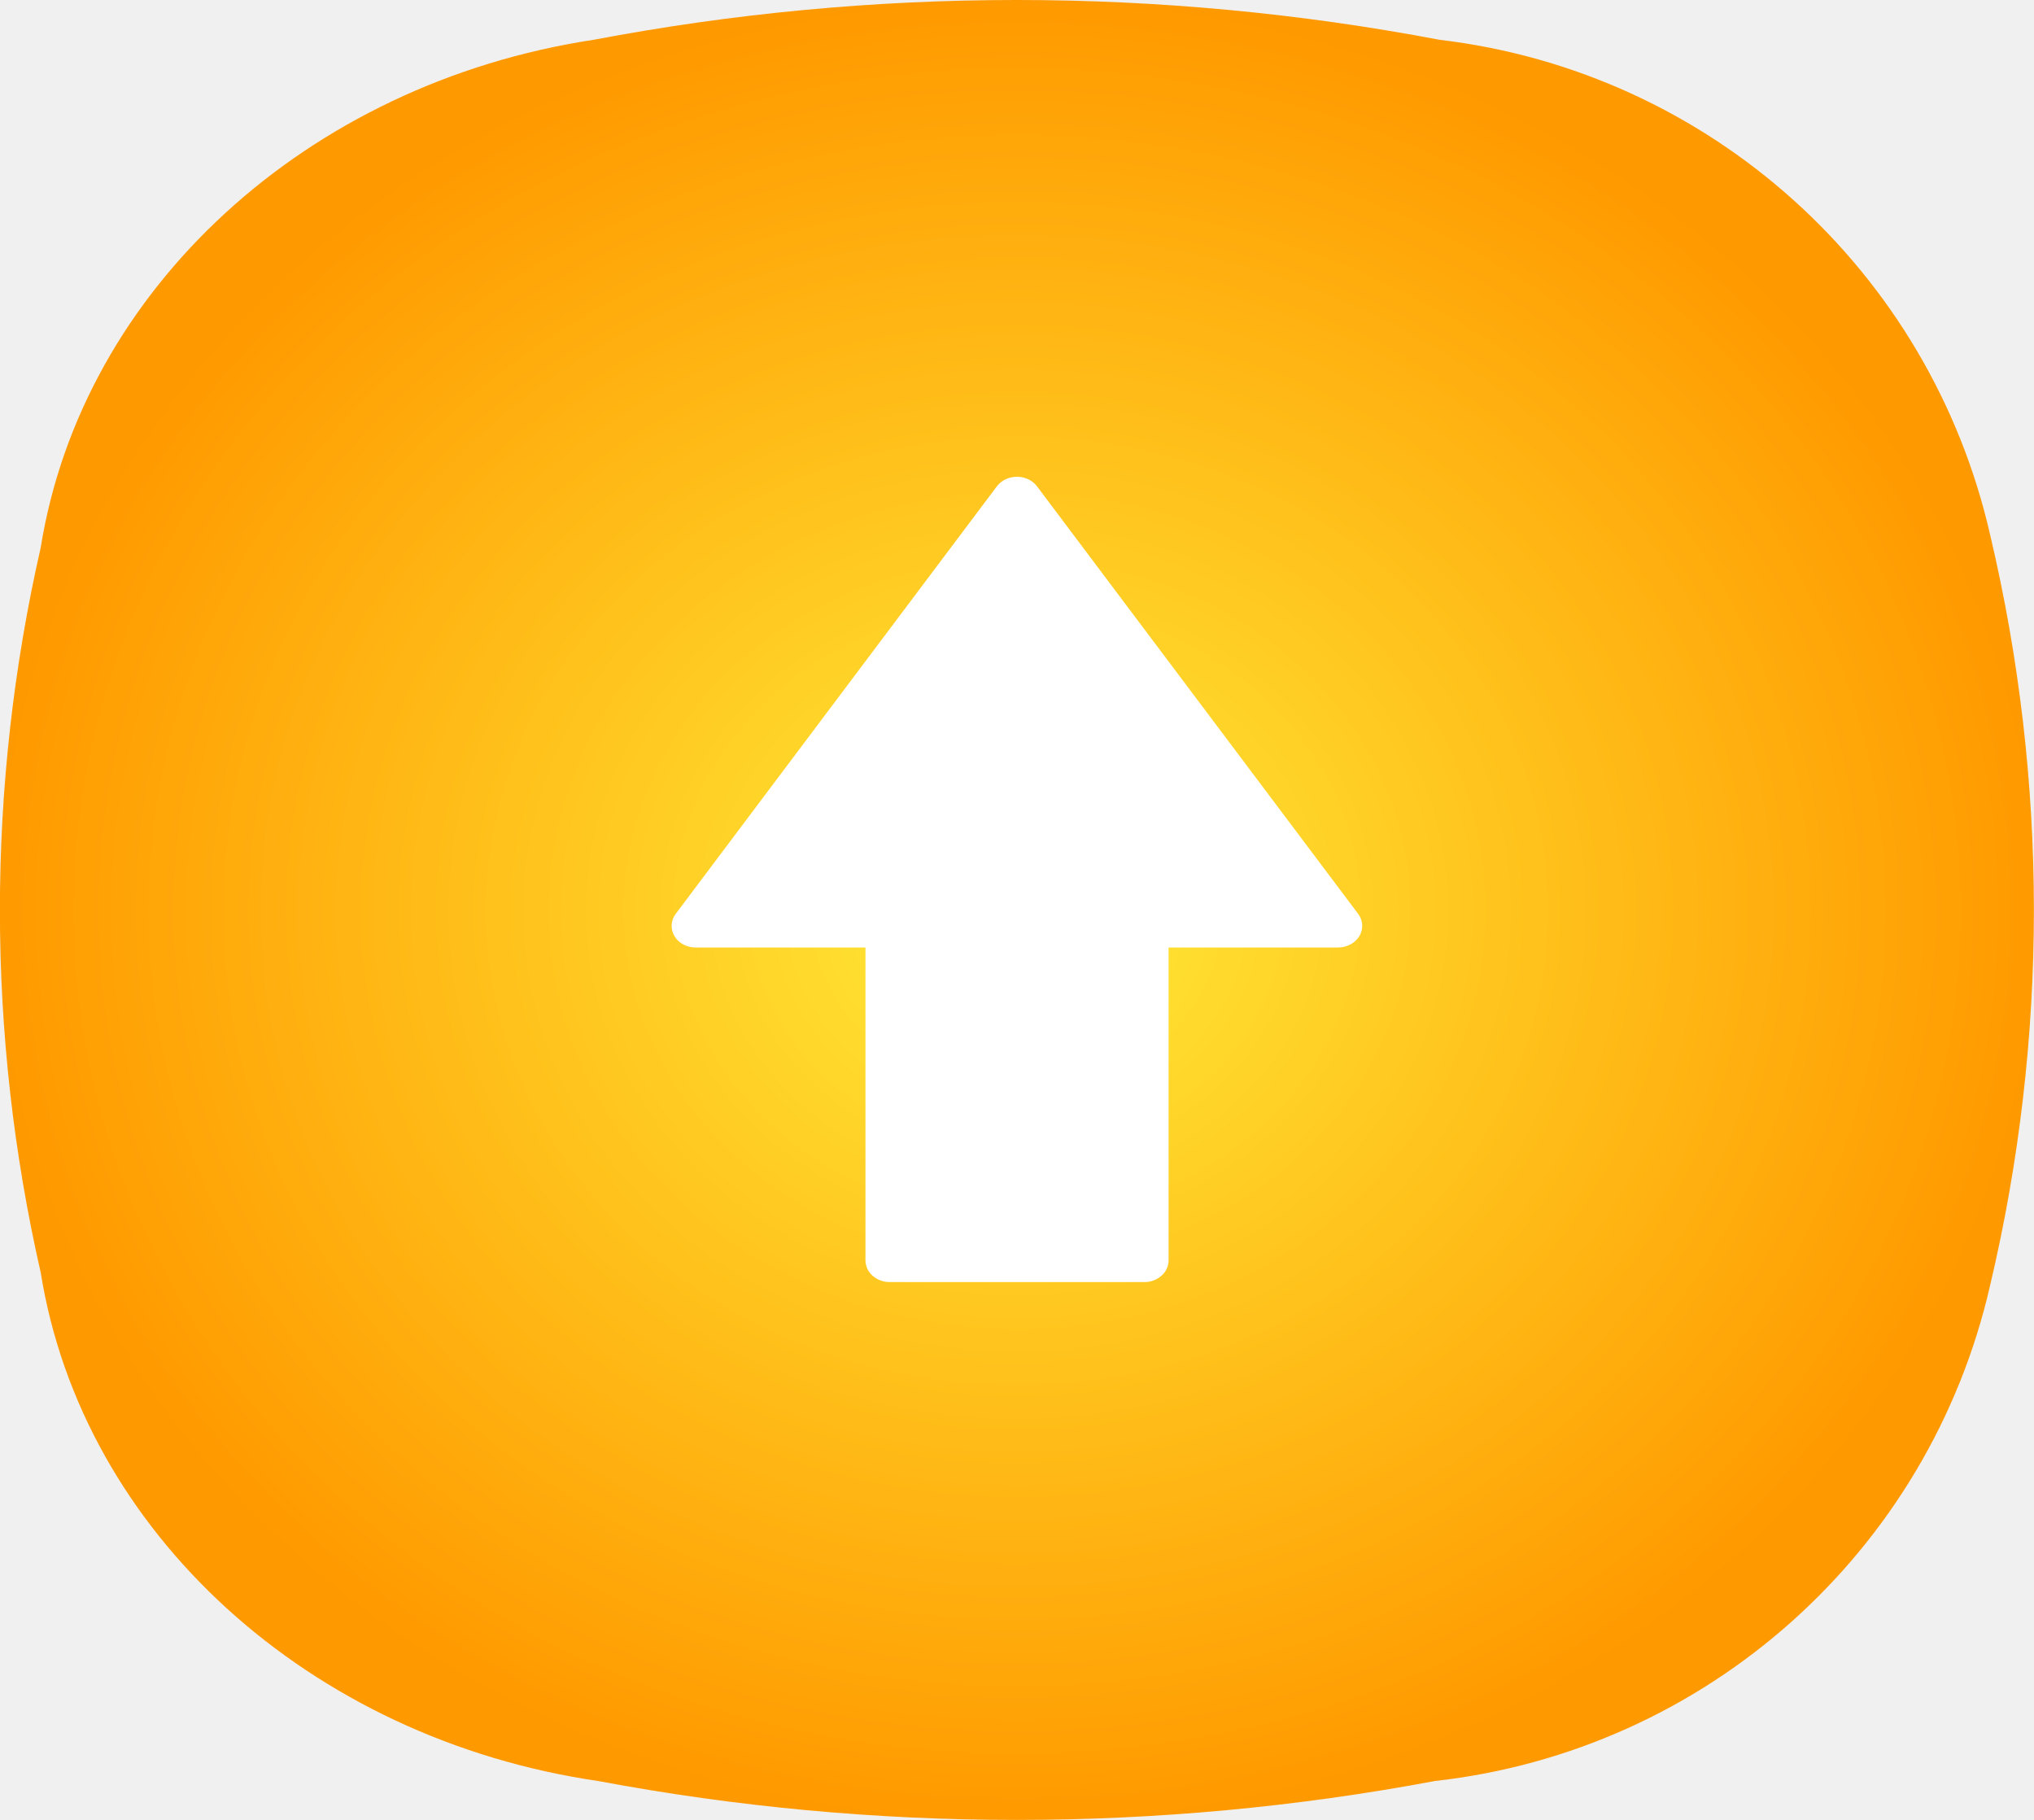
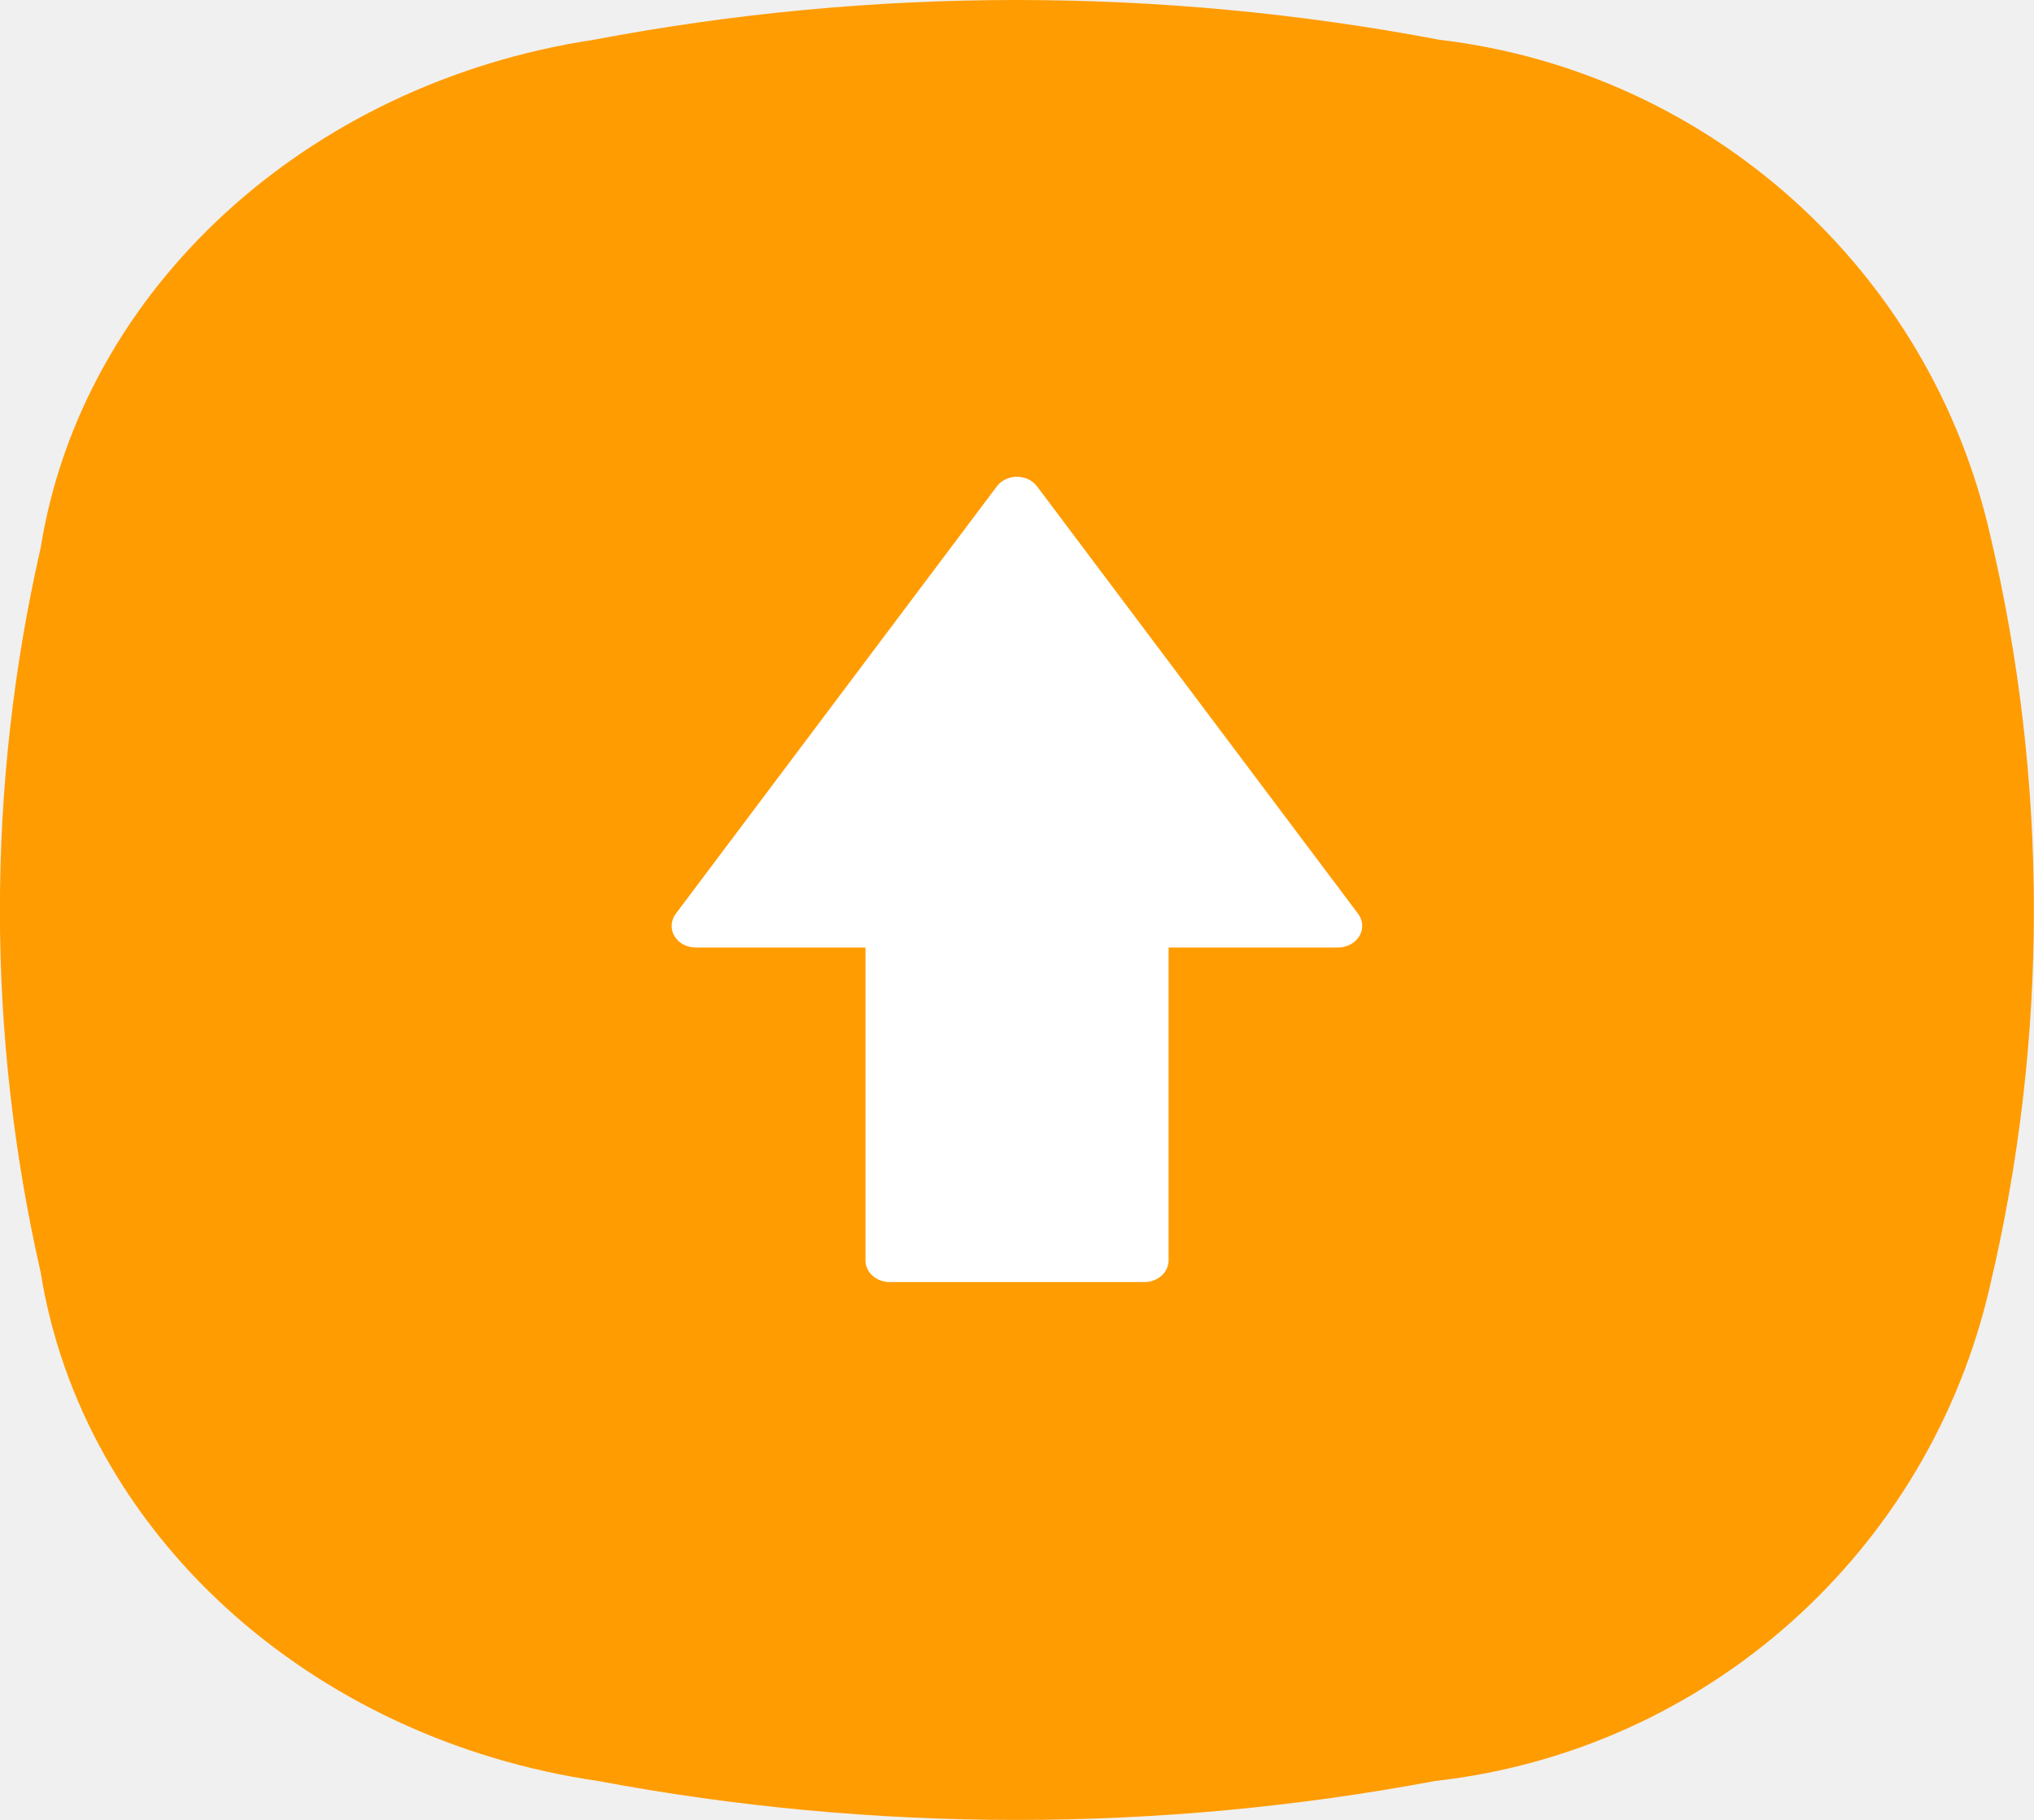
<svg xmlns="http://www.w3.org/2000/svg" width="31.739" height="28.399" viewBox="0 0 31.739 28.399">
-   <defs>
-     <radialGradient id="a" cx="0.773" cy="0.93" r="0.961" gradientTransform="matrix(-0.52, 0, 0, -0.52, 0.902, 0.984)" gradientUnits="objectBoundingBox">
-       <stop offset="0" stop-color="#ffeb38" />
-       <stop offset="1" stop-color="#f90" />
-     </radialGradient>
-   </defs>
  <g transform="translate(-254.51 -168.012)">
-     <path d="M9.263.621a35.383,35.383,0,0,1,13.2,0,10.02,10.02,0,0,1,8.592,7.727,25.443,25.443,0,0,1,0,11.706,10.03,10.03,0,0,1-8.667,7.738,35.4,35.4,0,0,1-13.053,0c-4.507-.659-8.05-3.88-8.7-7.936a25.444,25.444,0,0,1,0-11.31C1.283,4.512,4.791,1.3,9.263.621Z" transform="translate(254.51 168.012)" fill="url(#a)" />
+     <path d="M9.263.621a35.383,35.383,0,0,1,13.2,0,10.02,10.02,0,0,1,8.592,7.727,25.443,25.443,0,0,1,0,11.706,10.03,10.03,0,0,1-8.667,7.738,35.4,35.4,0,0,1-13.053,0c-4.507-.659-8.05-3.88-8.7-7.936a25.444,25.444,0,0,1,0-11.31C1.283,4.512,4.791,1.3,9.263.621Z" transform="translate(254.51 168.012)" fill="#ff9c02" />
    <path d="M.377,7.346A.411.411,0,0,1,.183,7.3a.357.357,0,0,1-.139-.13A.308.308,0,0,1,0,6.992a.314.314,0,0,1,.063-.171L5.075.149A.366.366,0,0,1,5.211.04a.416.416,0,0,1,.354,0A.365.365,0,0,1,5.7.149l5.012,6.672a.314.314,0,0,1,.063.171.308.308,0,0,1-.044.176.357.357,0,0,1-.139.13.411.411,0,0,1-.194.048H7.754v4.883a.32.32,0,0,1-.11.238.4.4,0,0,1-.266.1H3.4a.4.4,0,0,1-.266-.1.32.32,0,0,1-.11-.238V7.346Z" transform="translate(264.991 175.451)" fill="#fff" />
  </g>
</svg>
